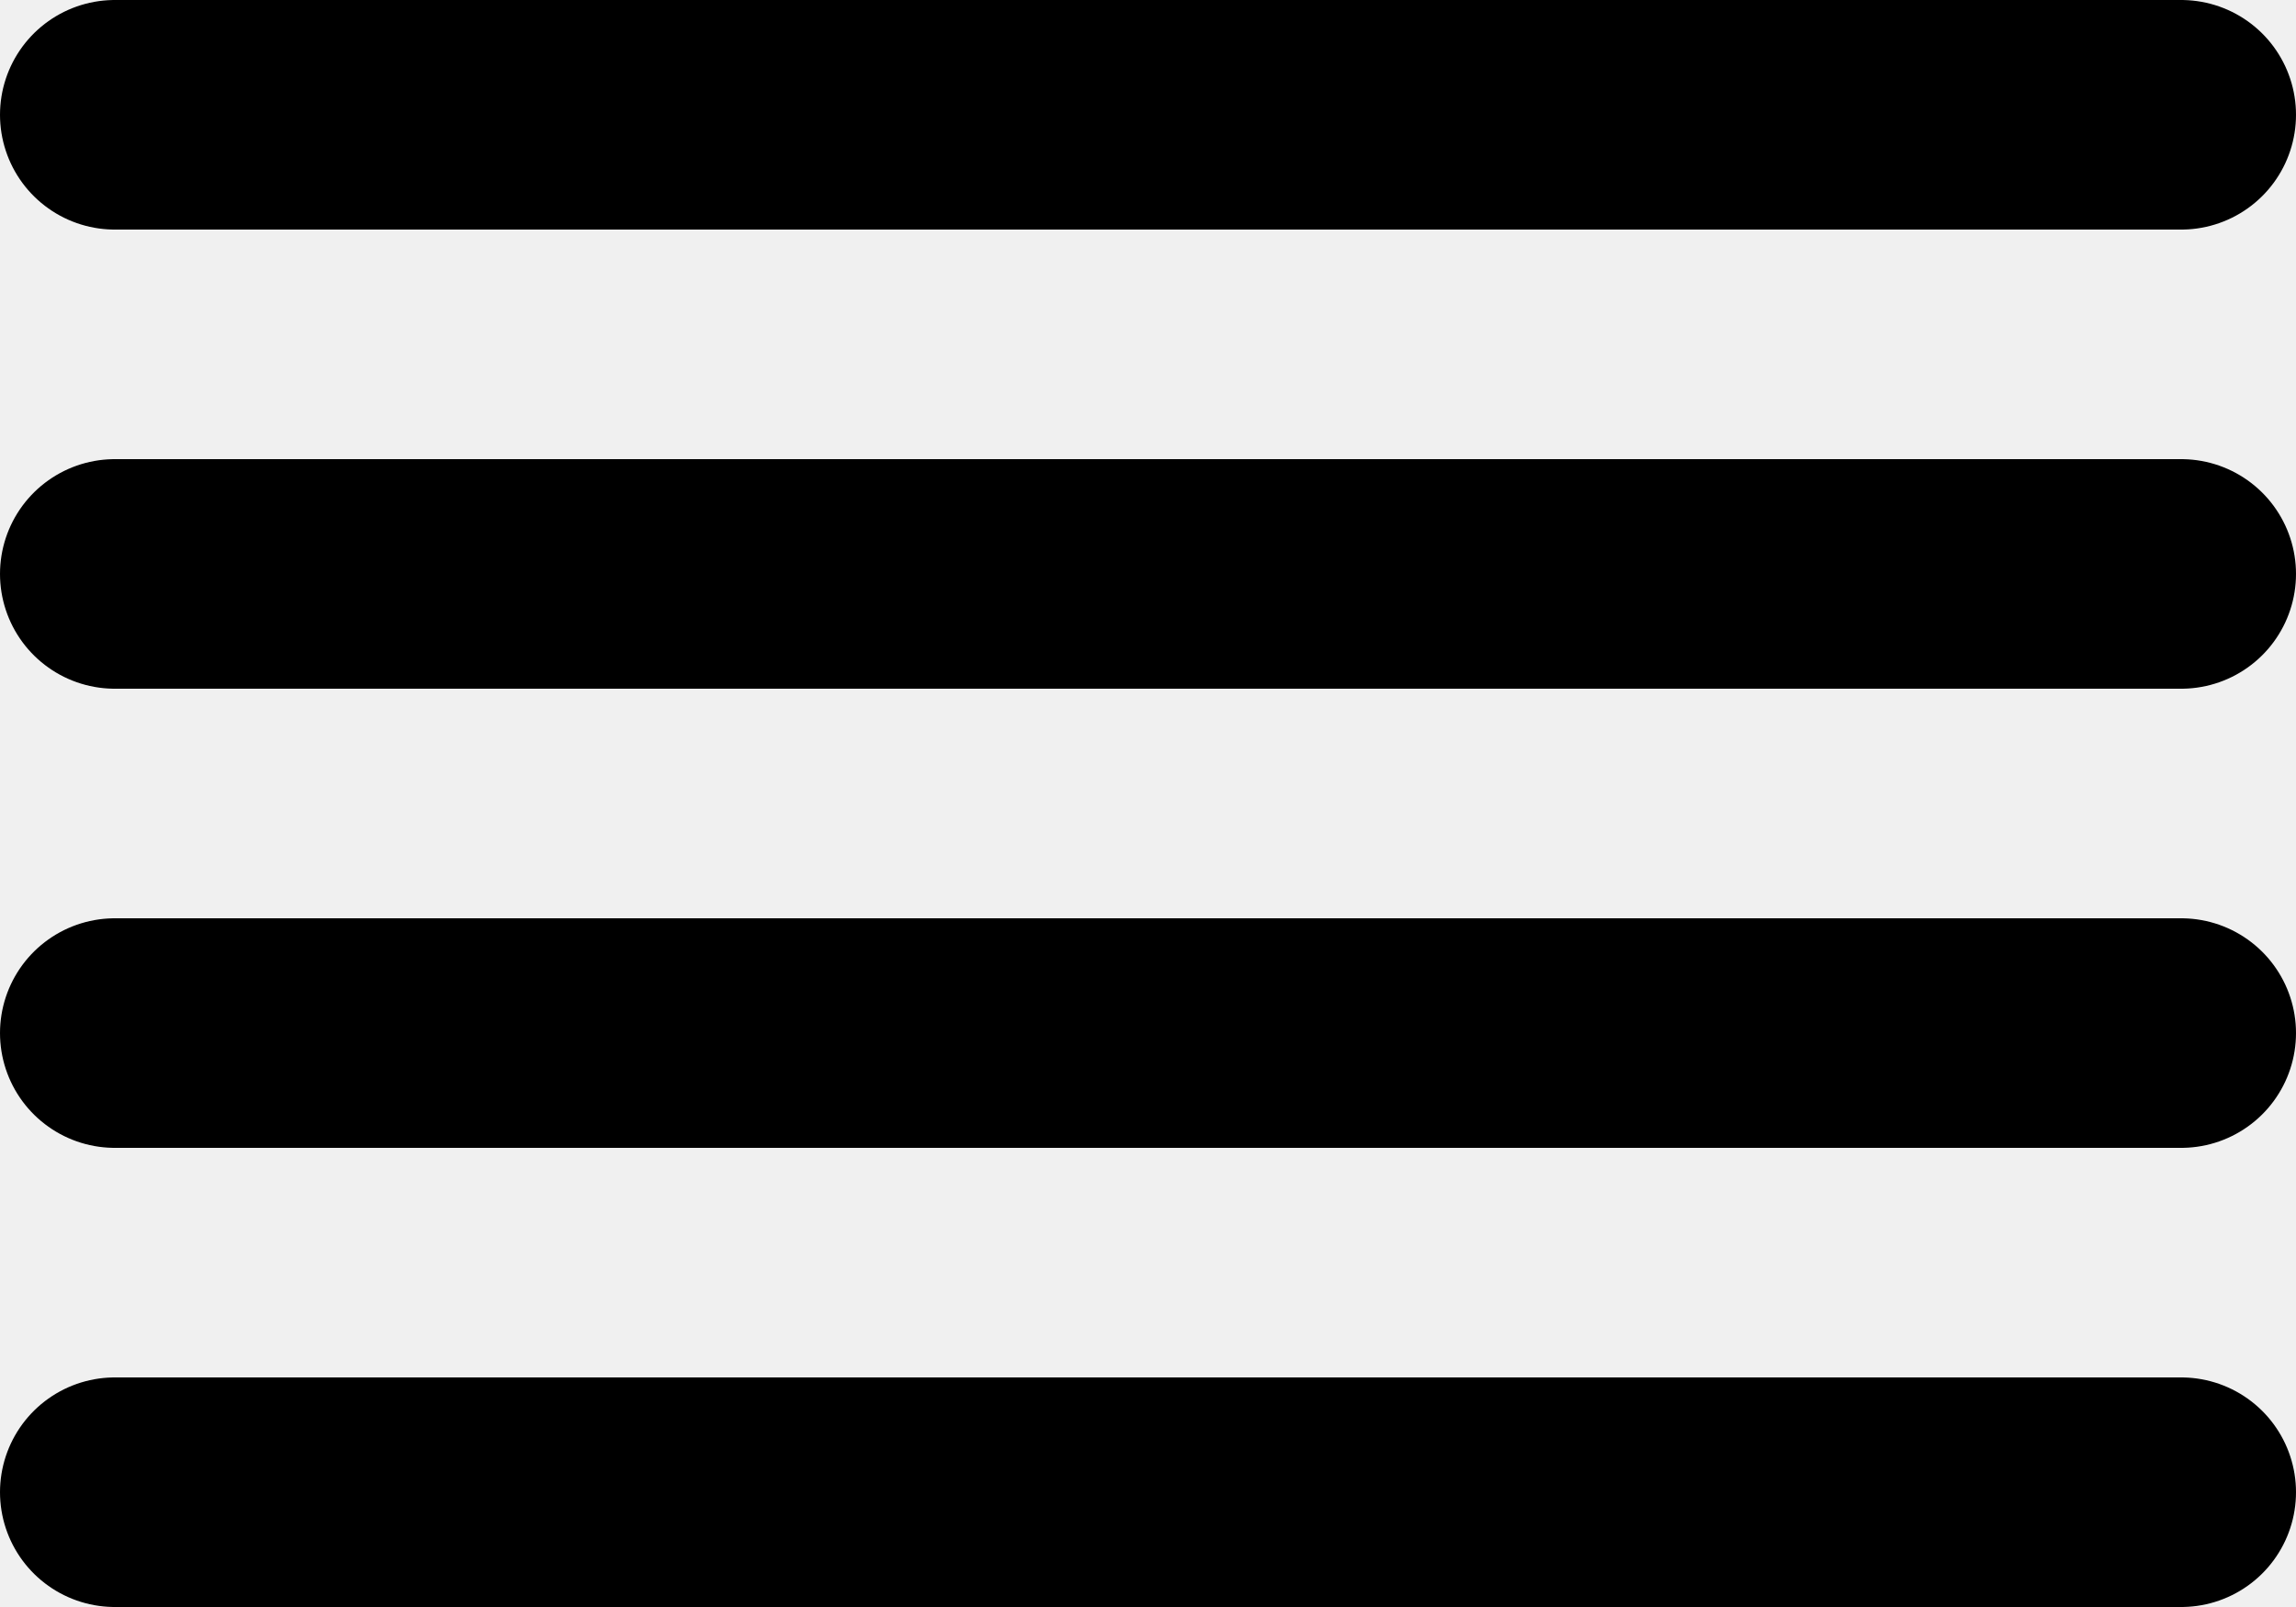
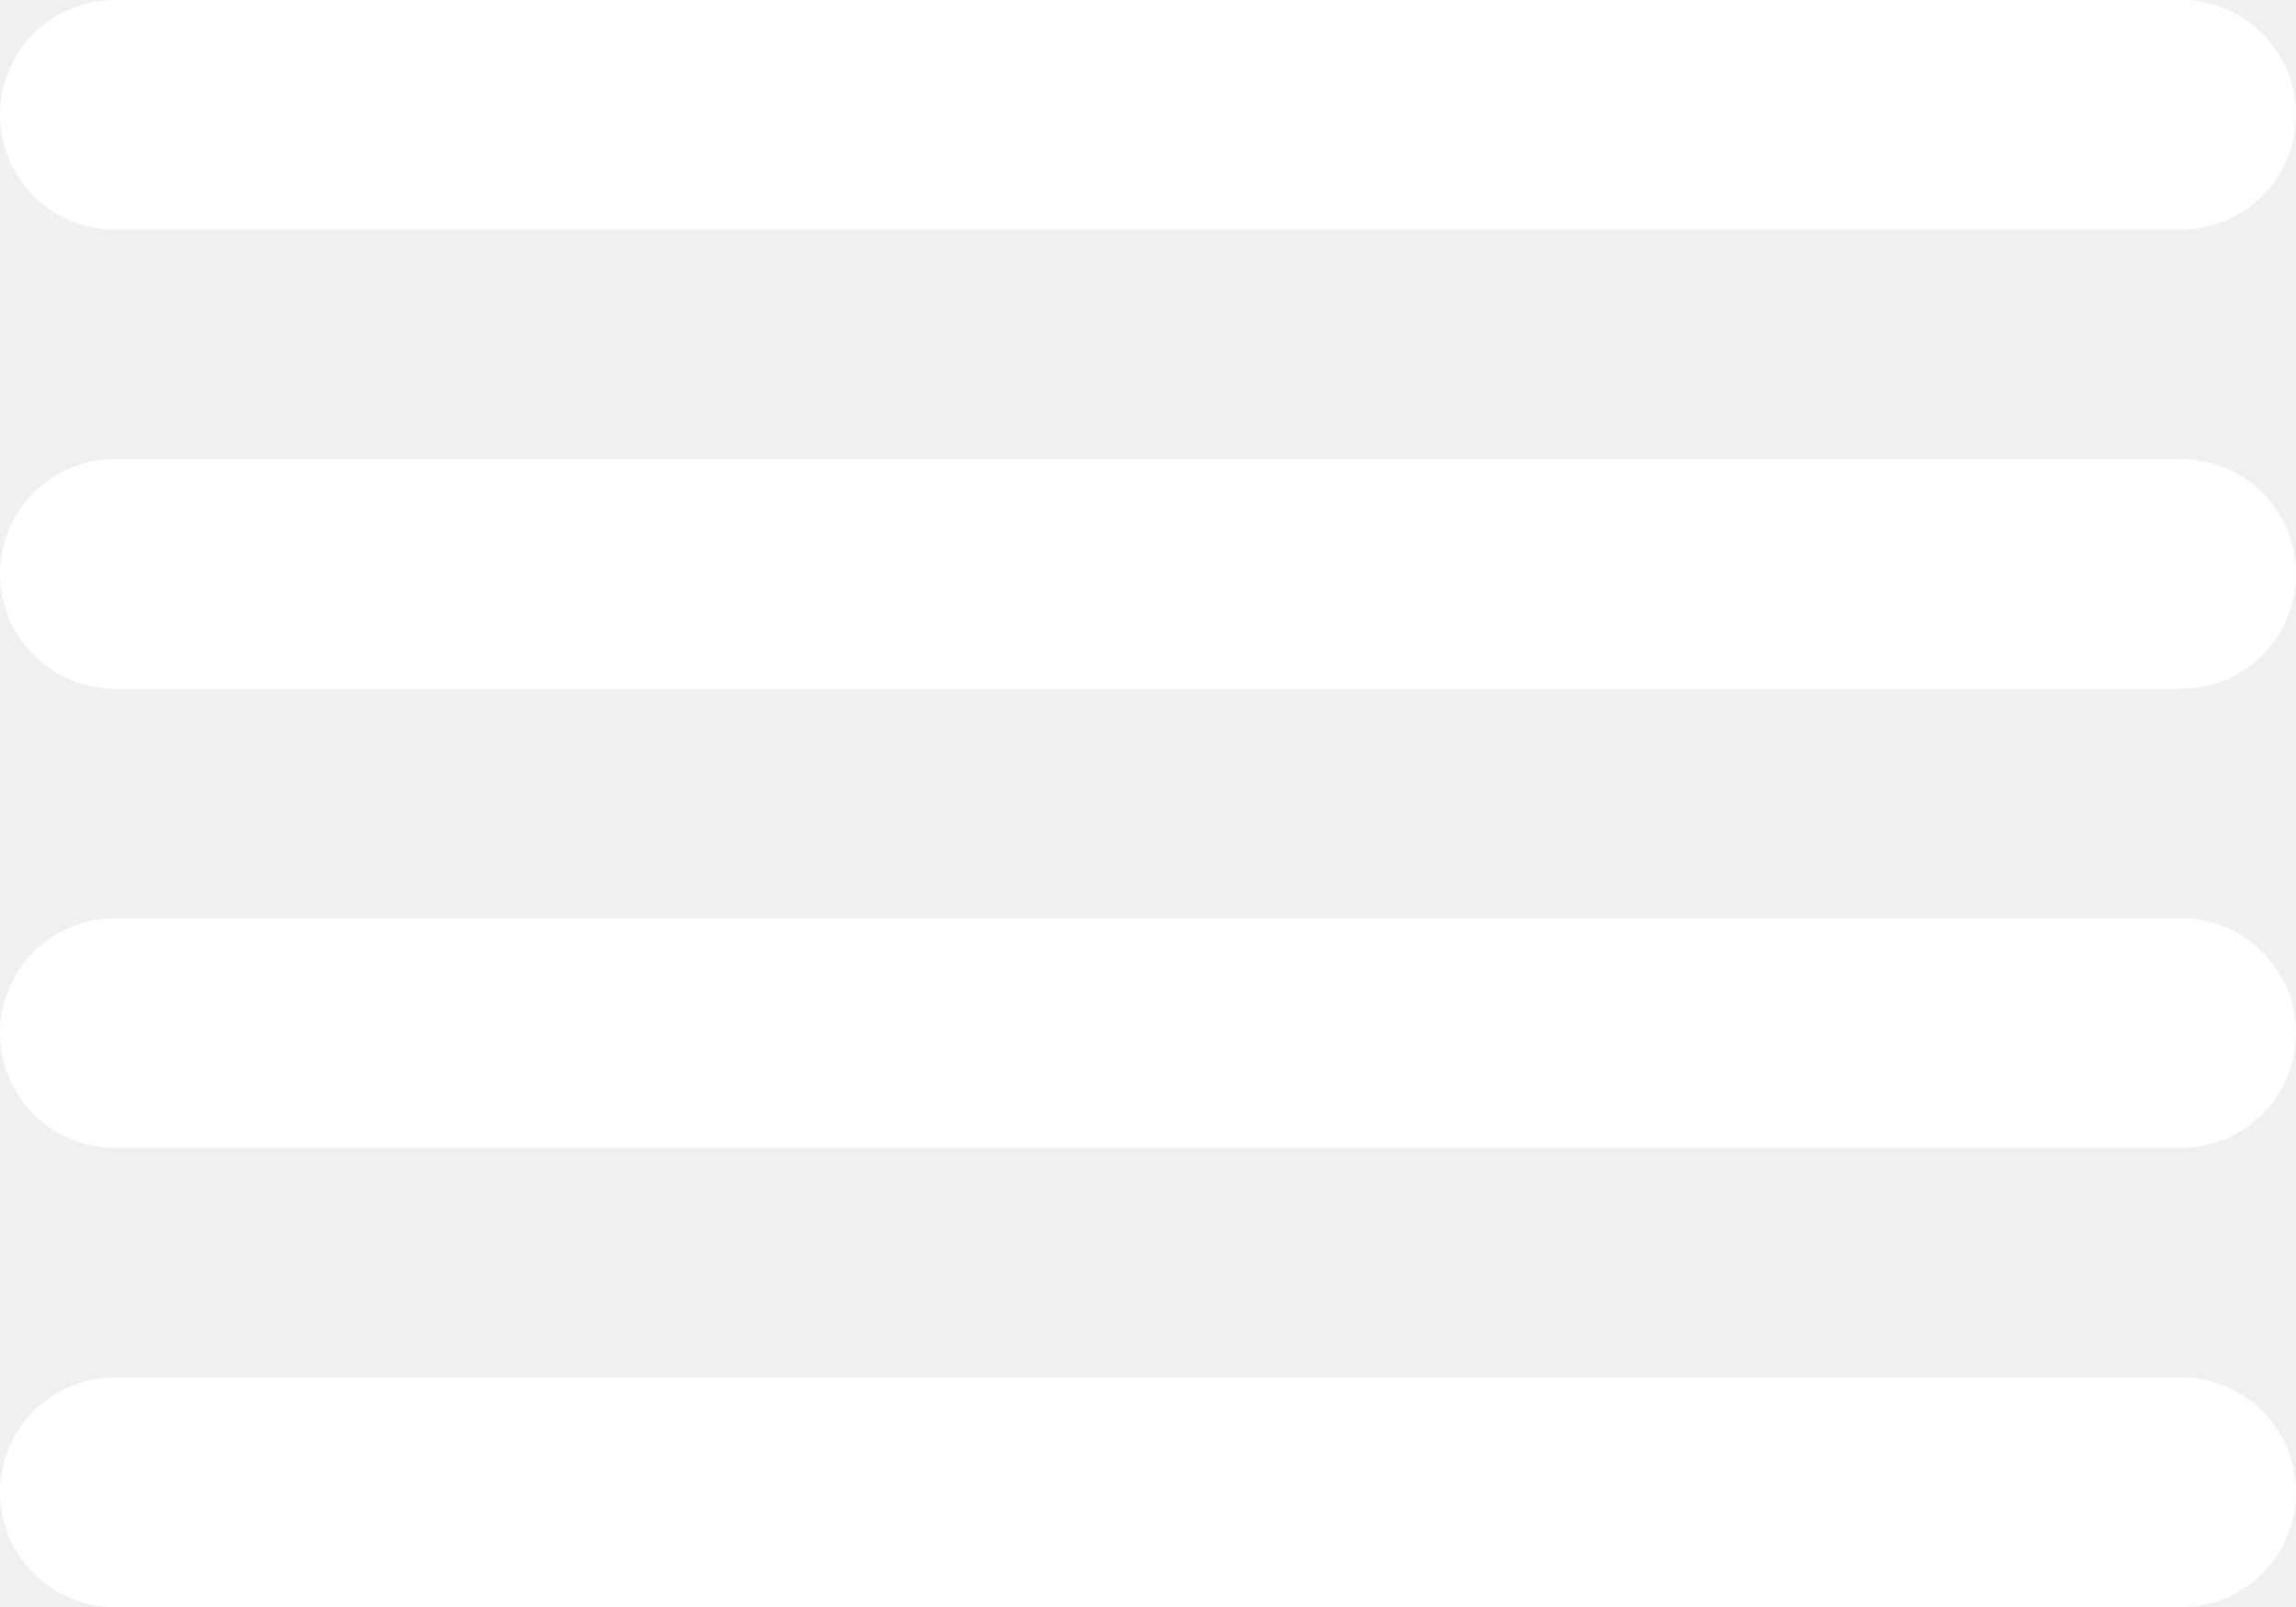
<svg xmlns="http://www.w3.org/2000/svg" width="20" height="14" viewBox="0 0 20 14">
-   <g fill="none" fill-rule="evenodd" stroke="#000" stroke-linecap="round" stroke-linejoin="round" stroke-width="2" transform="translate(1 1)">
+   <g fill="none" fill-rule="evenodd" stroke="white" stroke-linecap="round" stroke-linejoin="round" stroke-width="2" transform="translate(1 1)">
    <path d="M18 4L0 4M18 0L0 0M18 8L0 8M18 12L0 12" />
  </g>
</svg>
